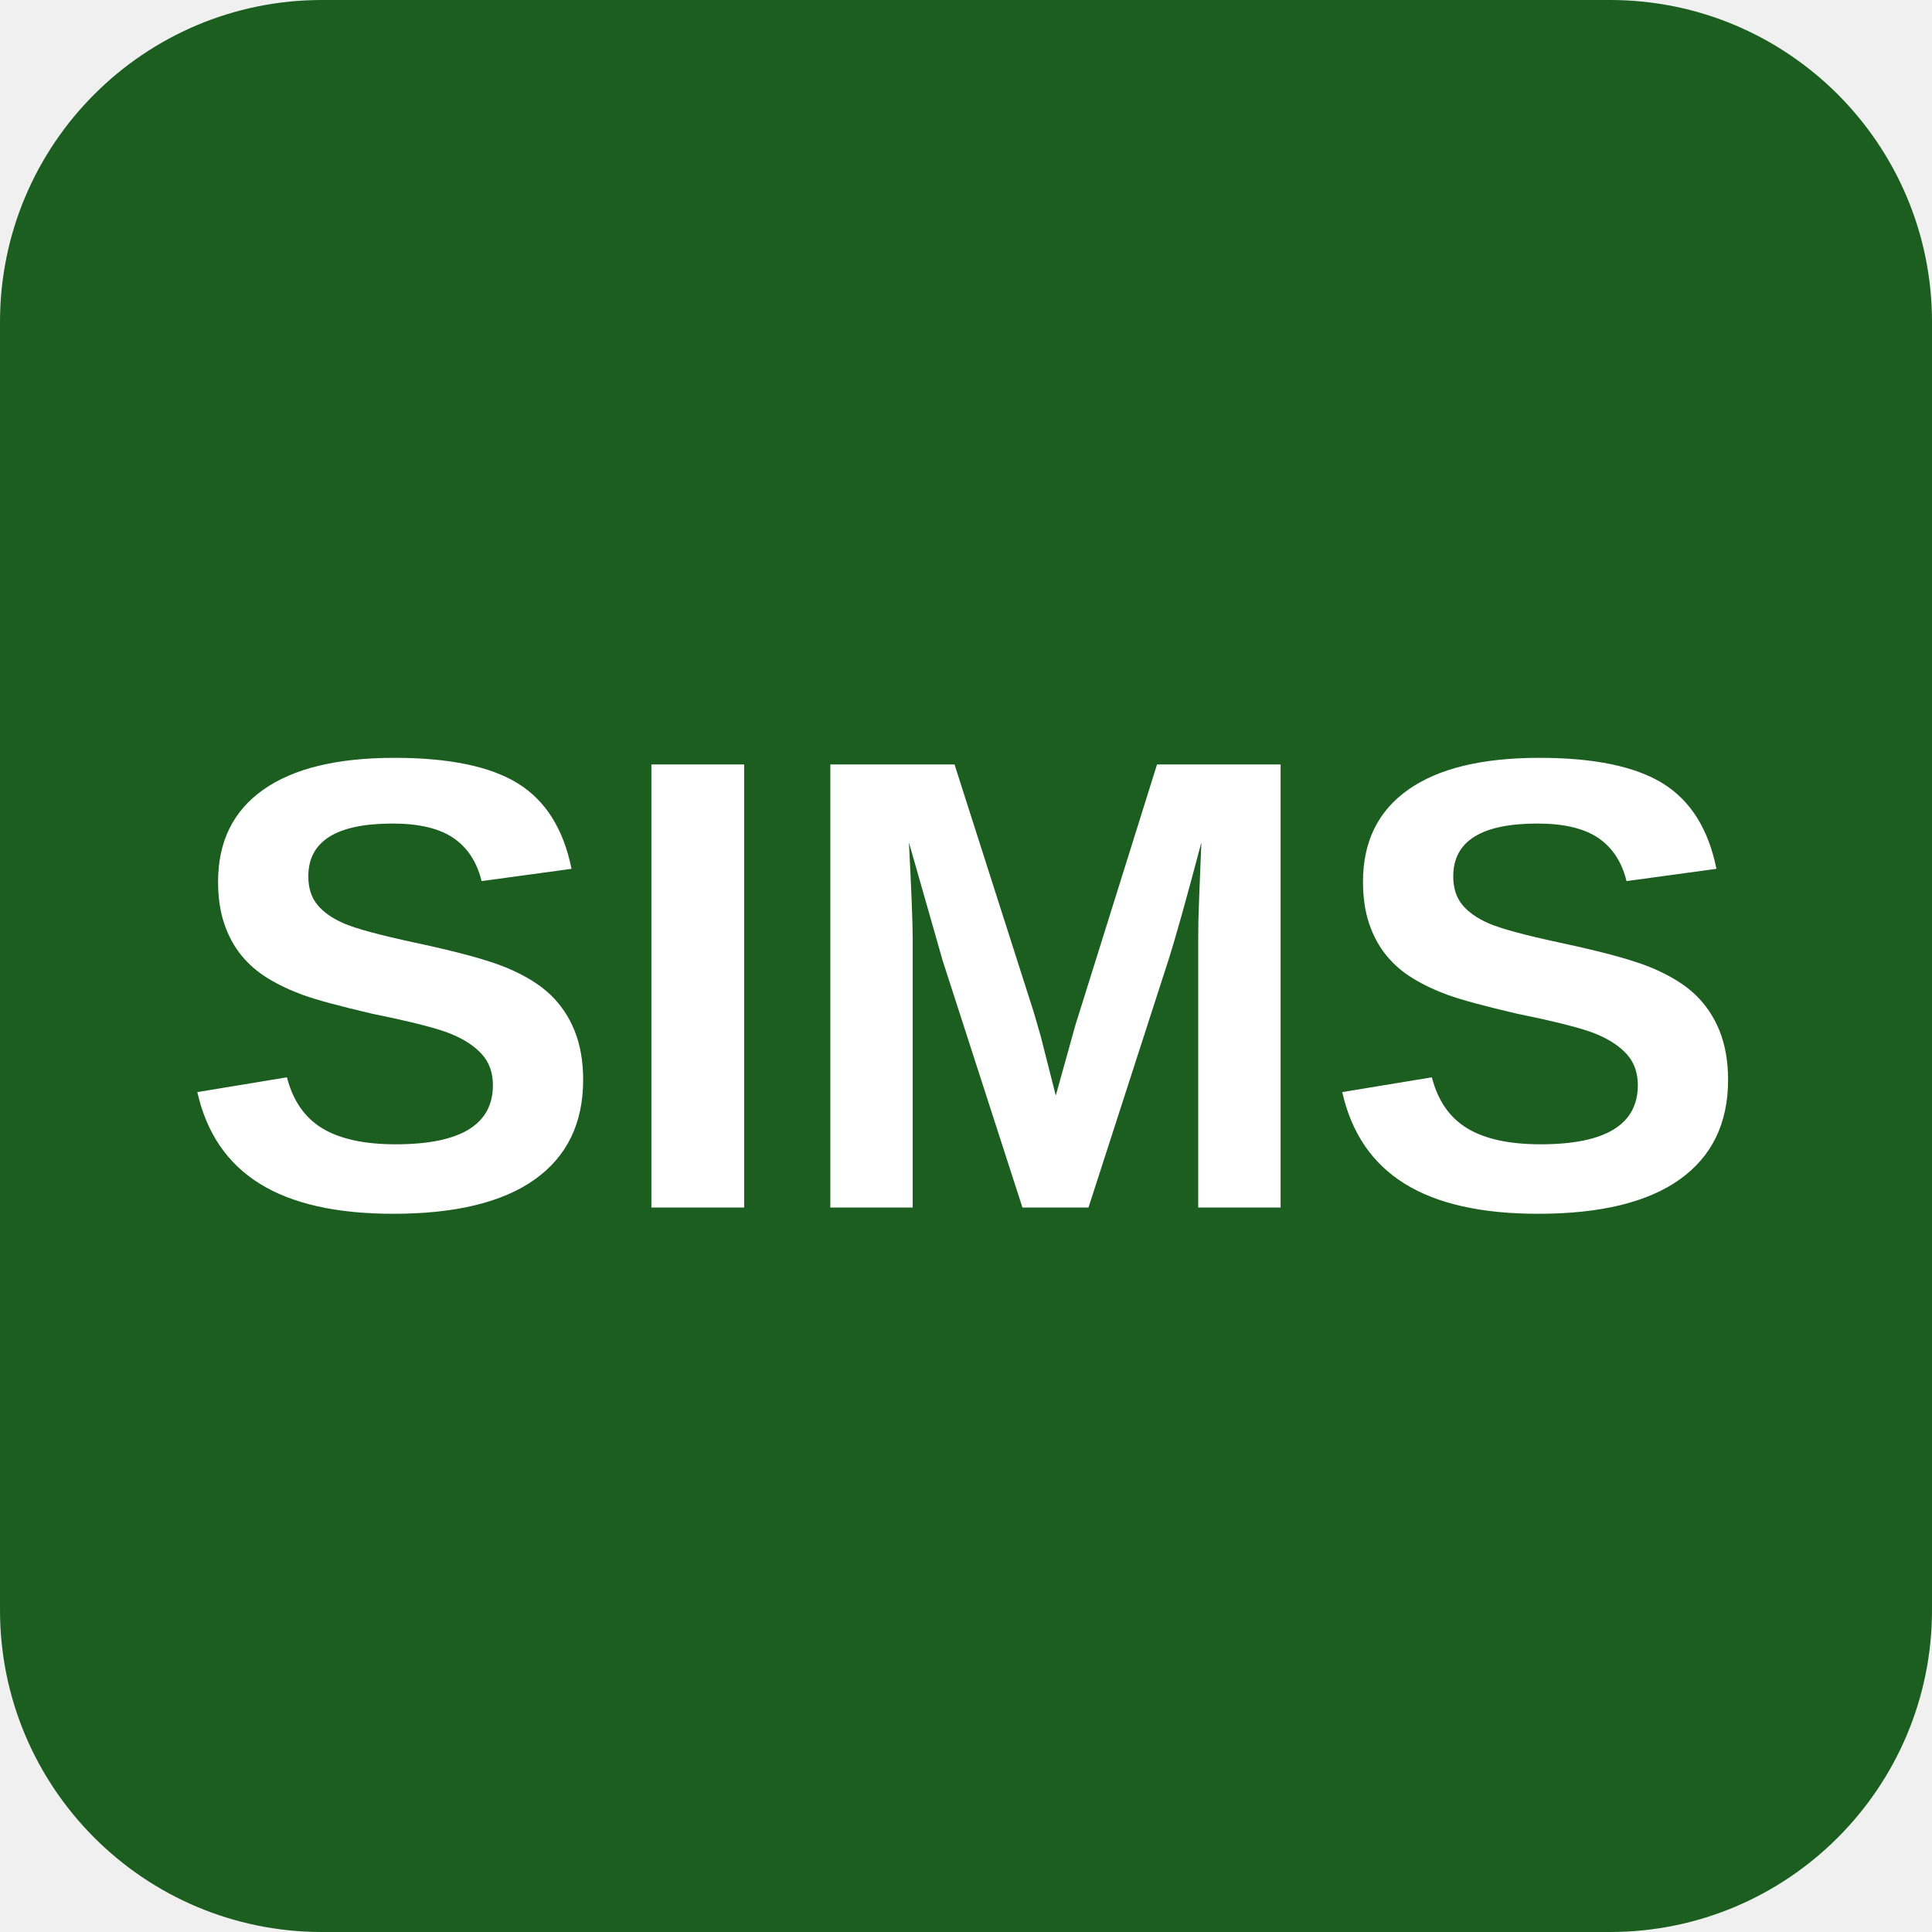
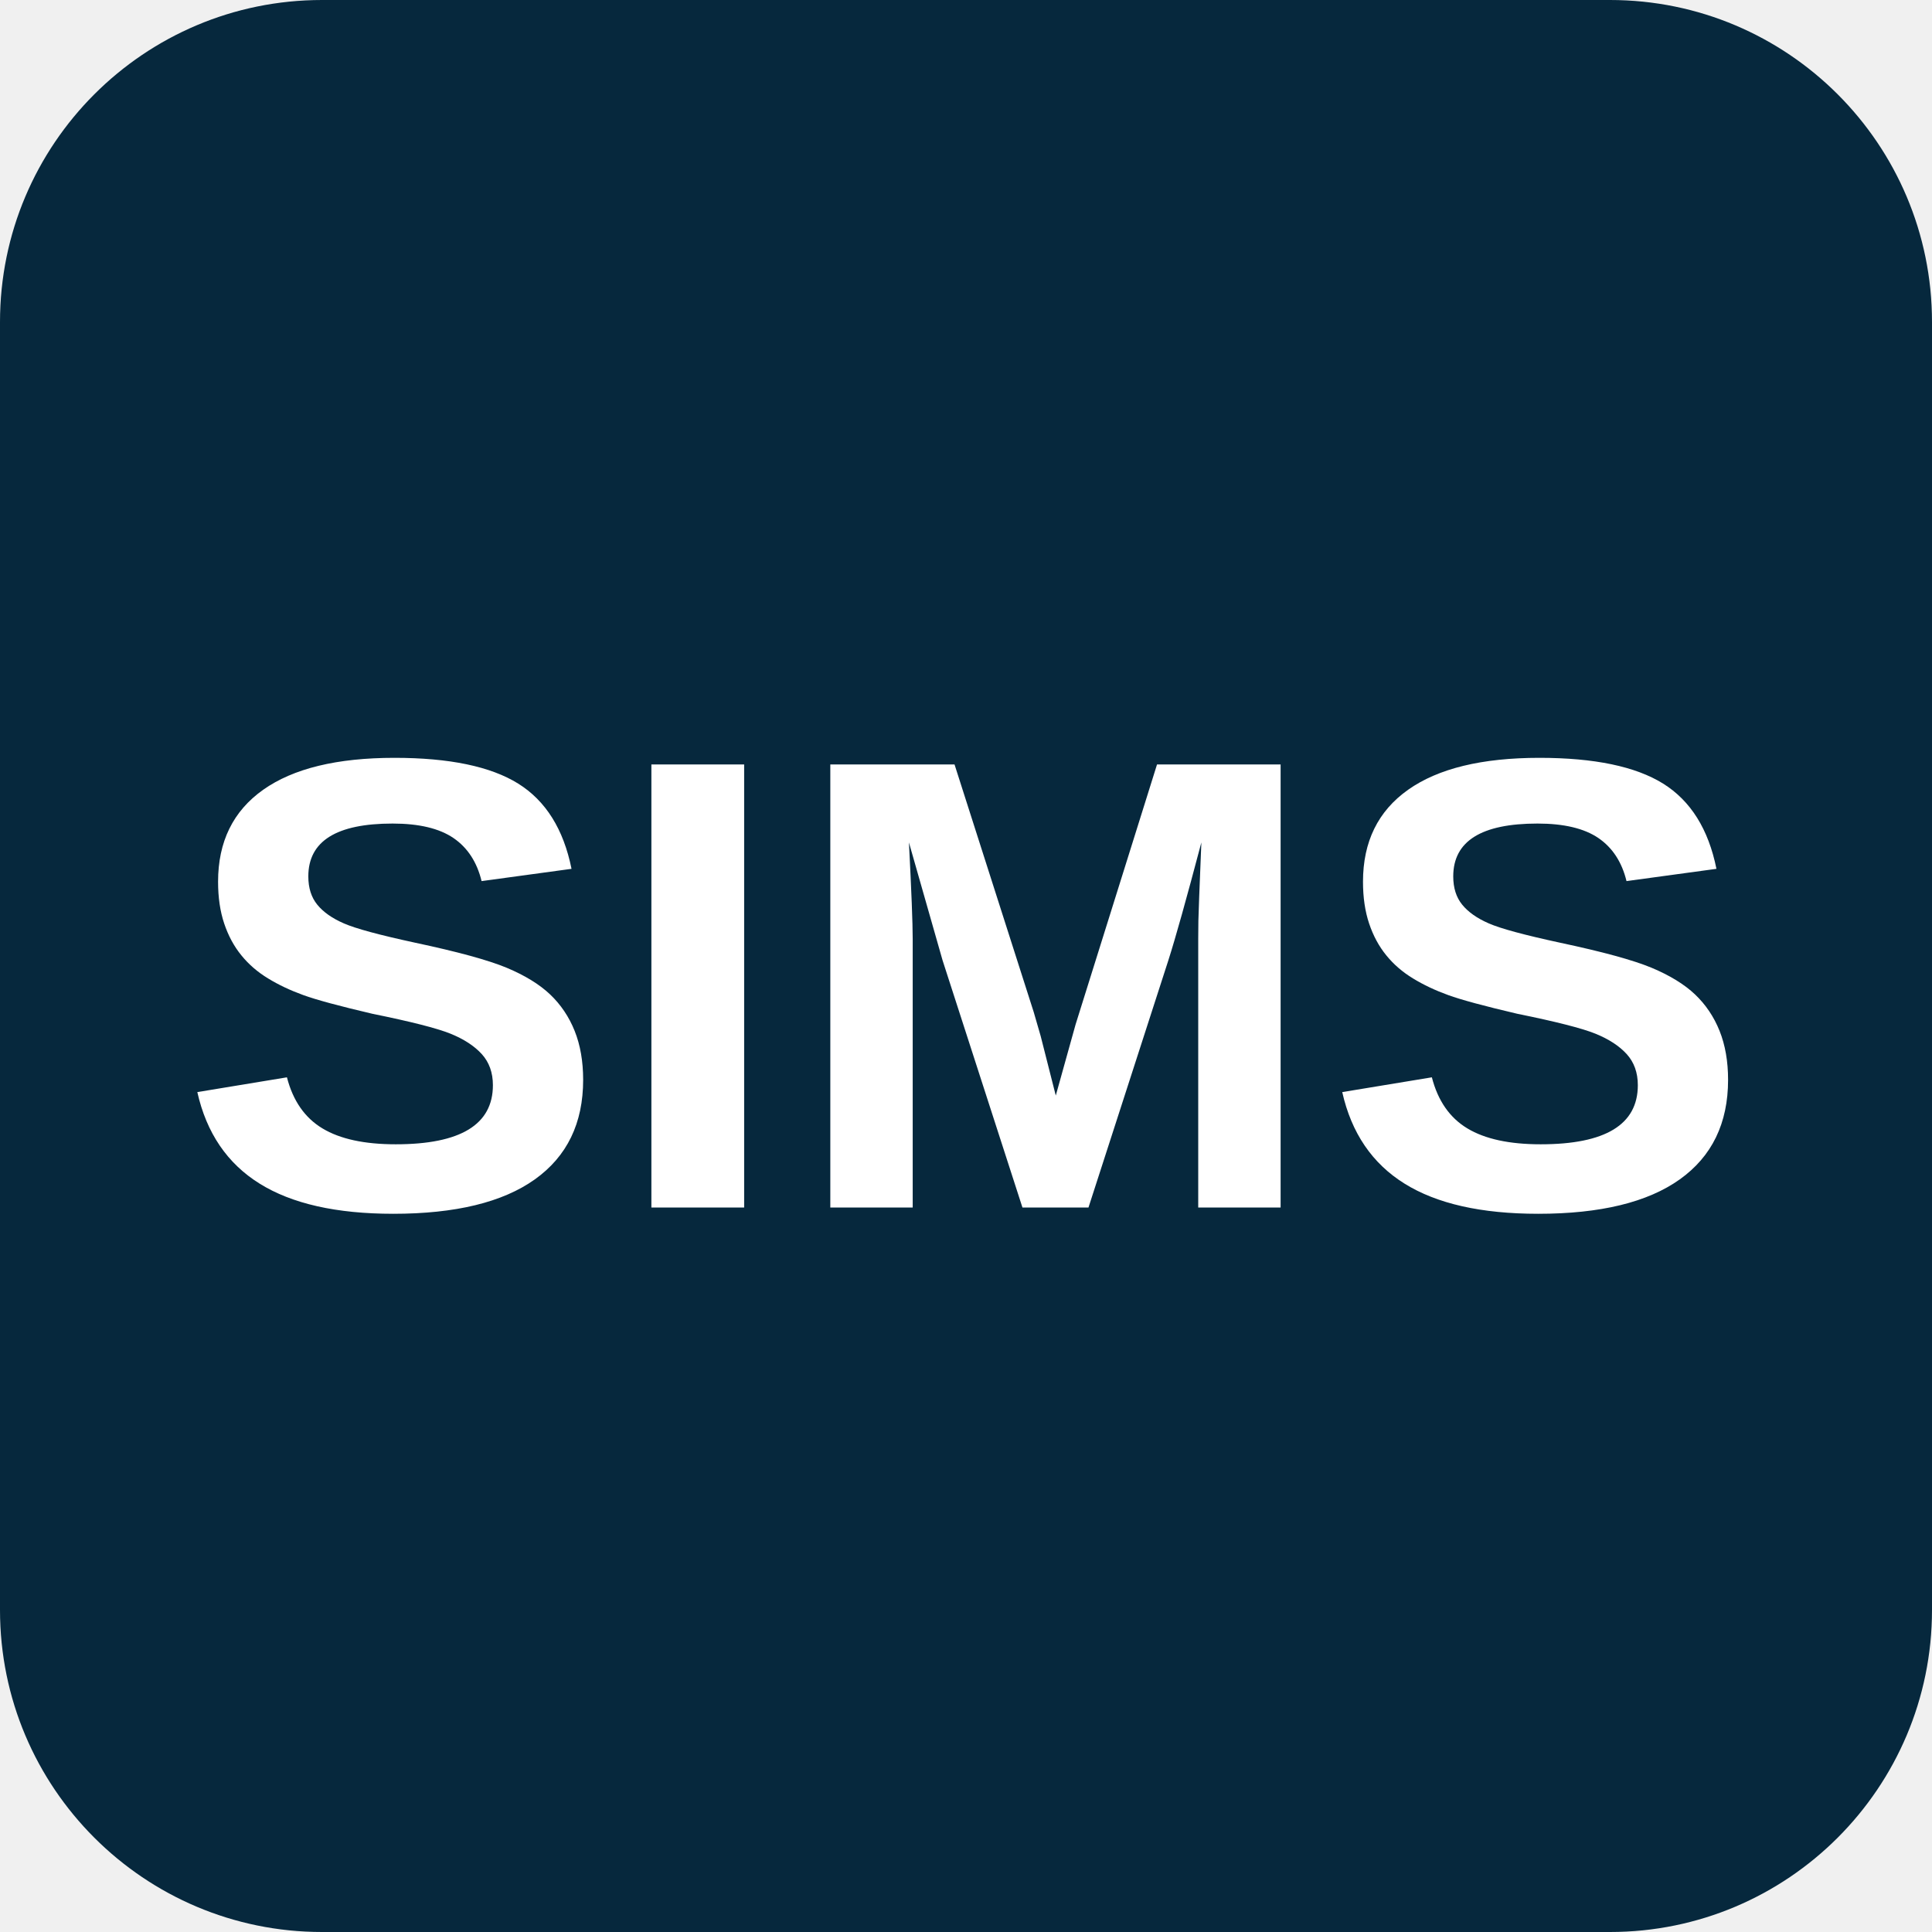
<svg xmlns="http://www.w3.org/2000/svg" width="192" height="192" viewBox="0 0 192 192">
-   <rect width="192" height="192" fill="#1B5E20" rx="32" />
+   <rect width="192" height="192" fill="#06283D" rx="32" />
  <text x="96" y="120" font-family="Arial, sans-serif" font-size="64" font-weight="bold" fill="white" text-anchor="middle">SIMS</text>
</svg>
